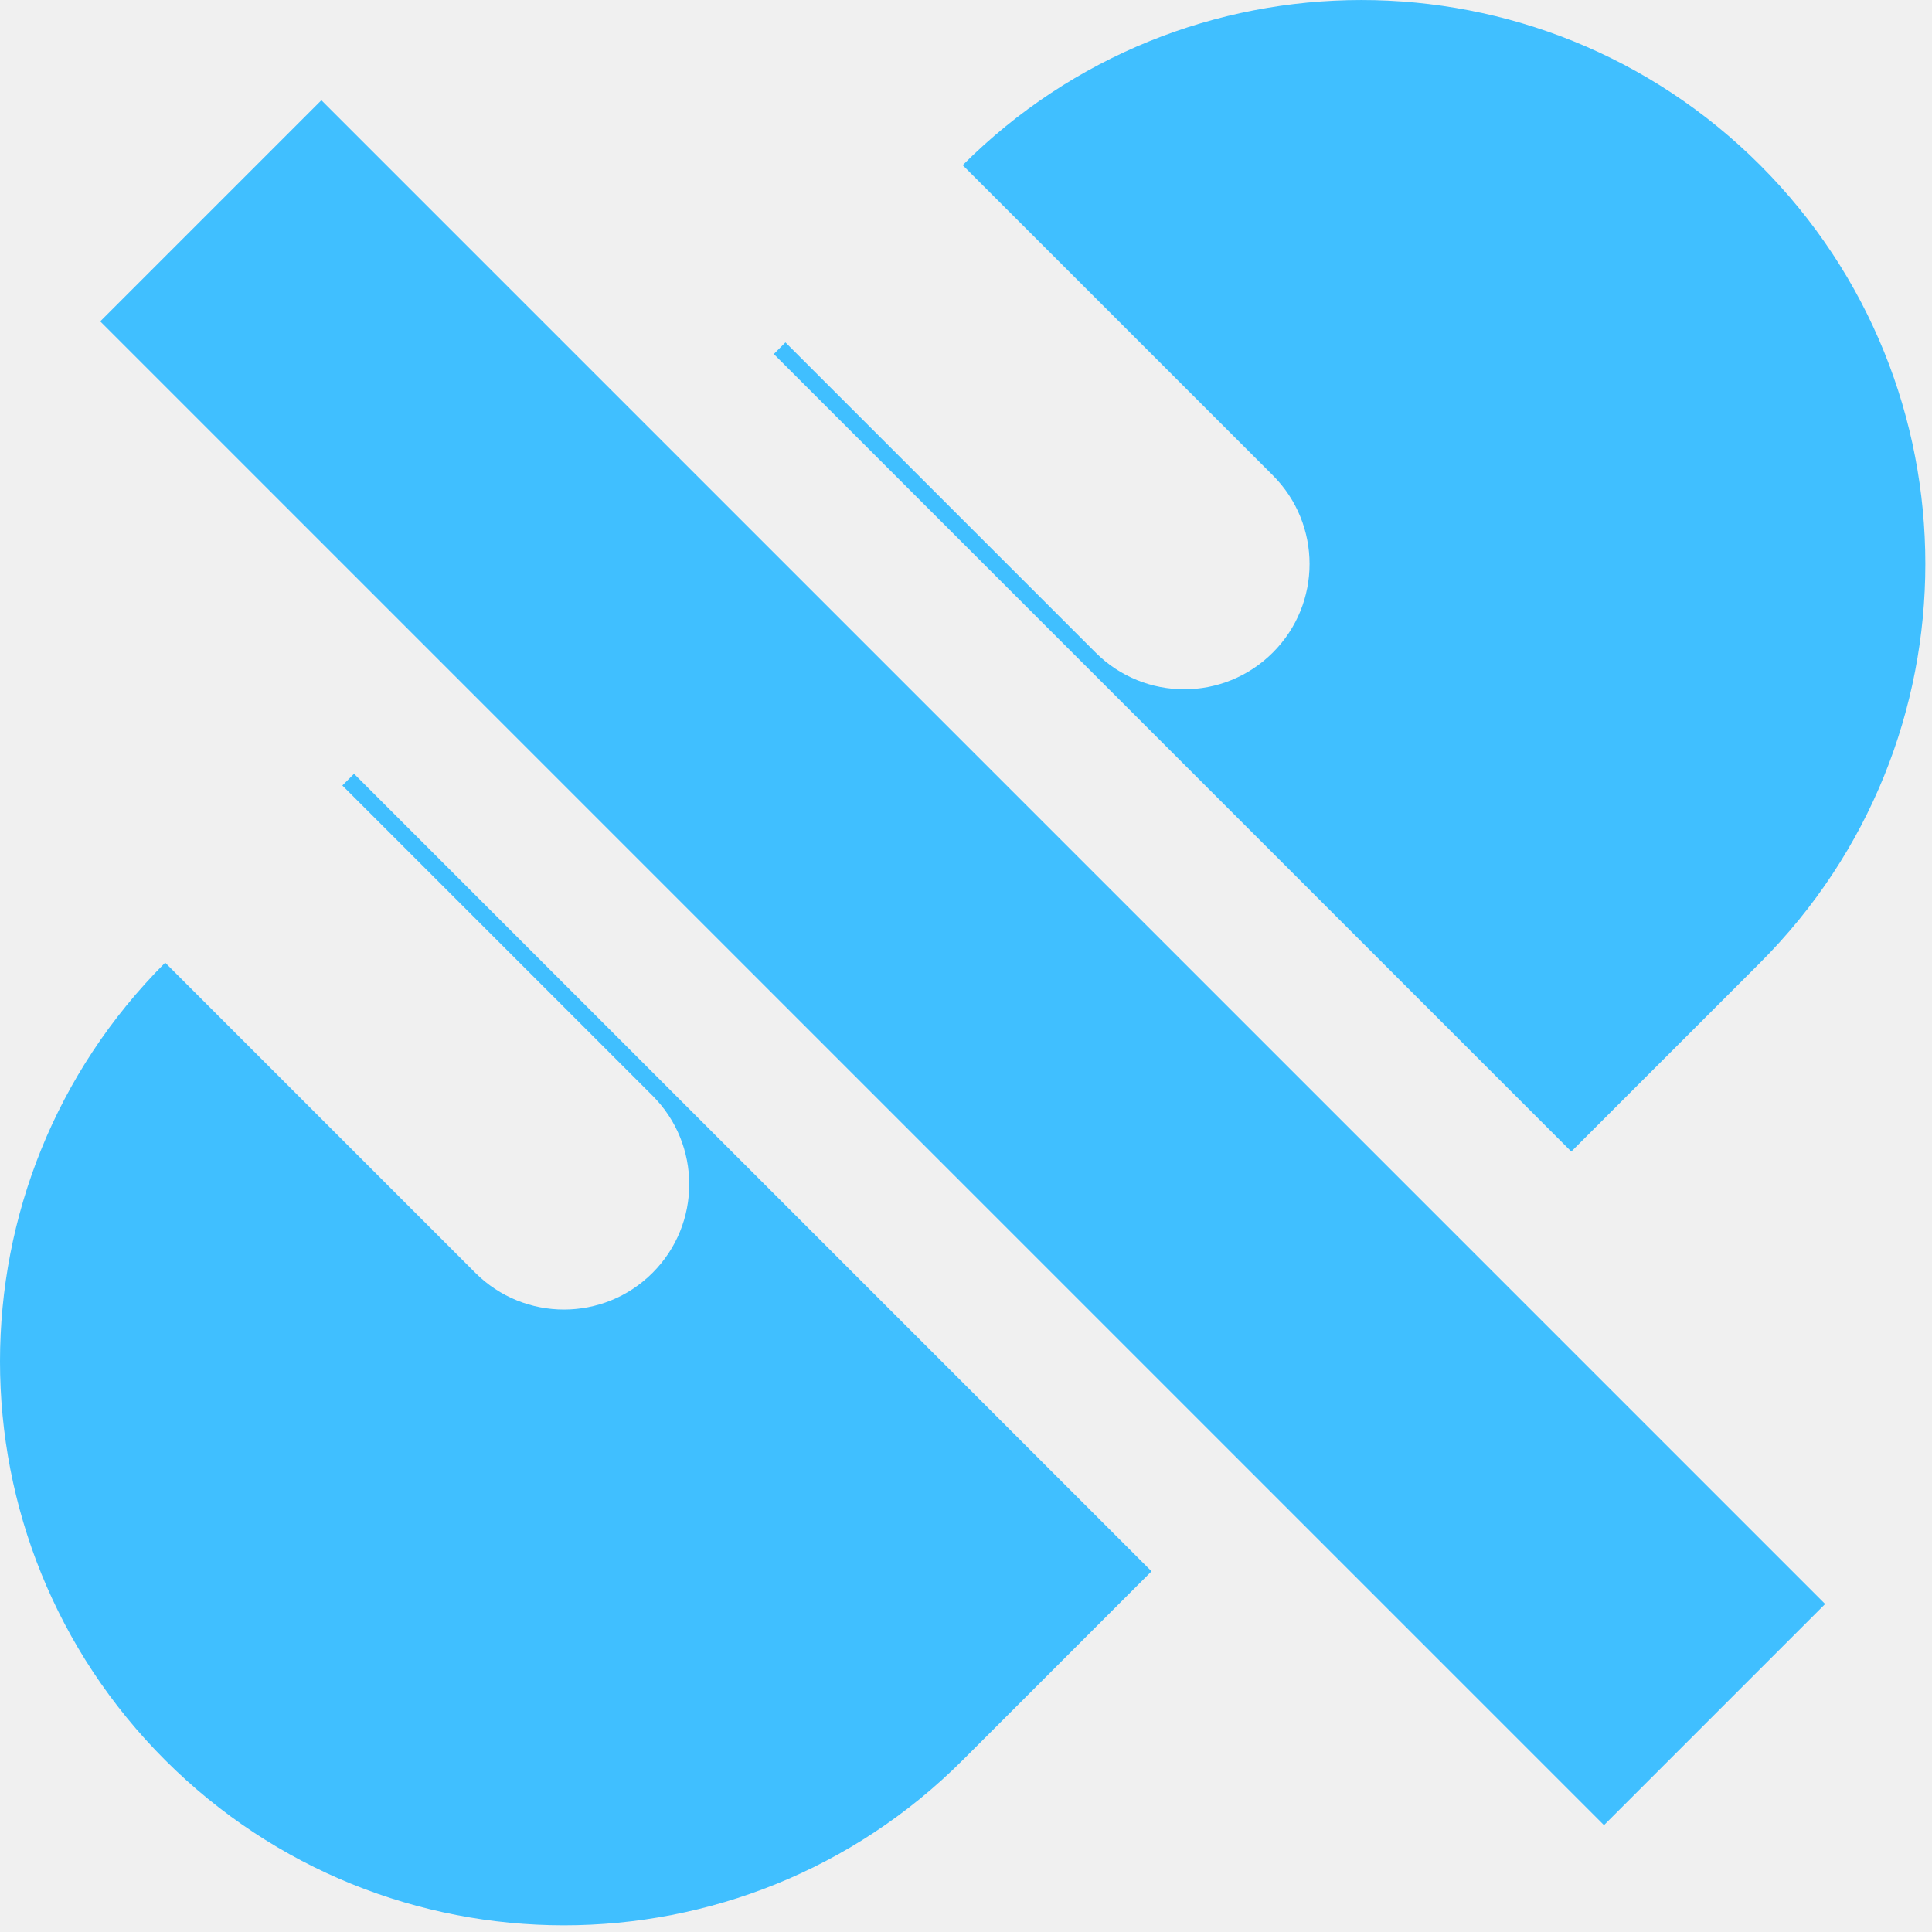
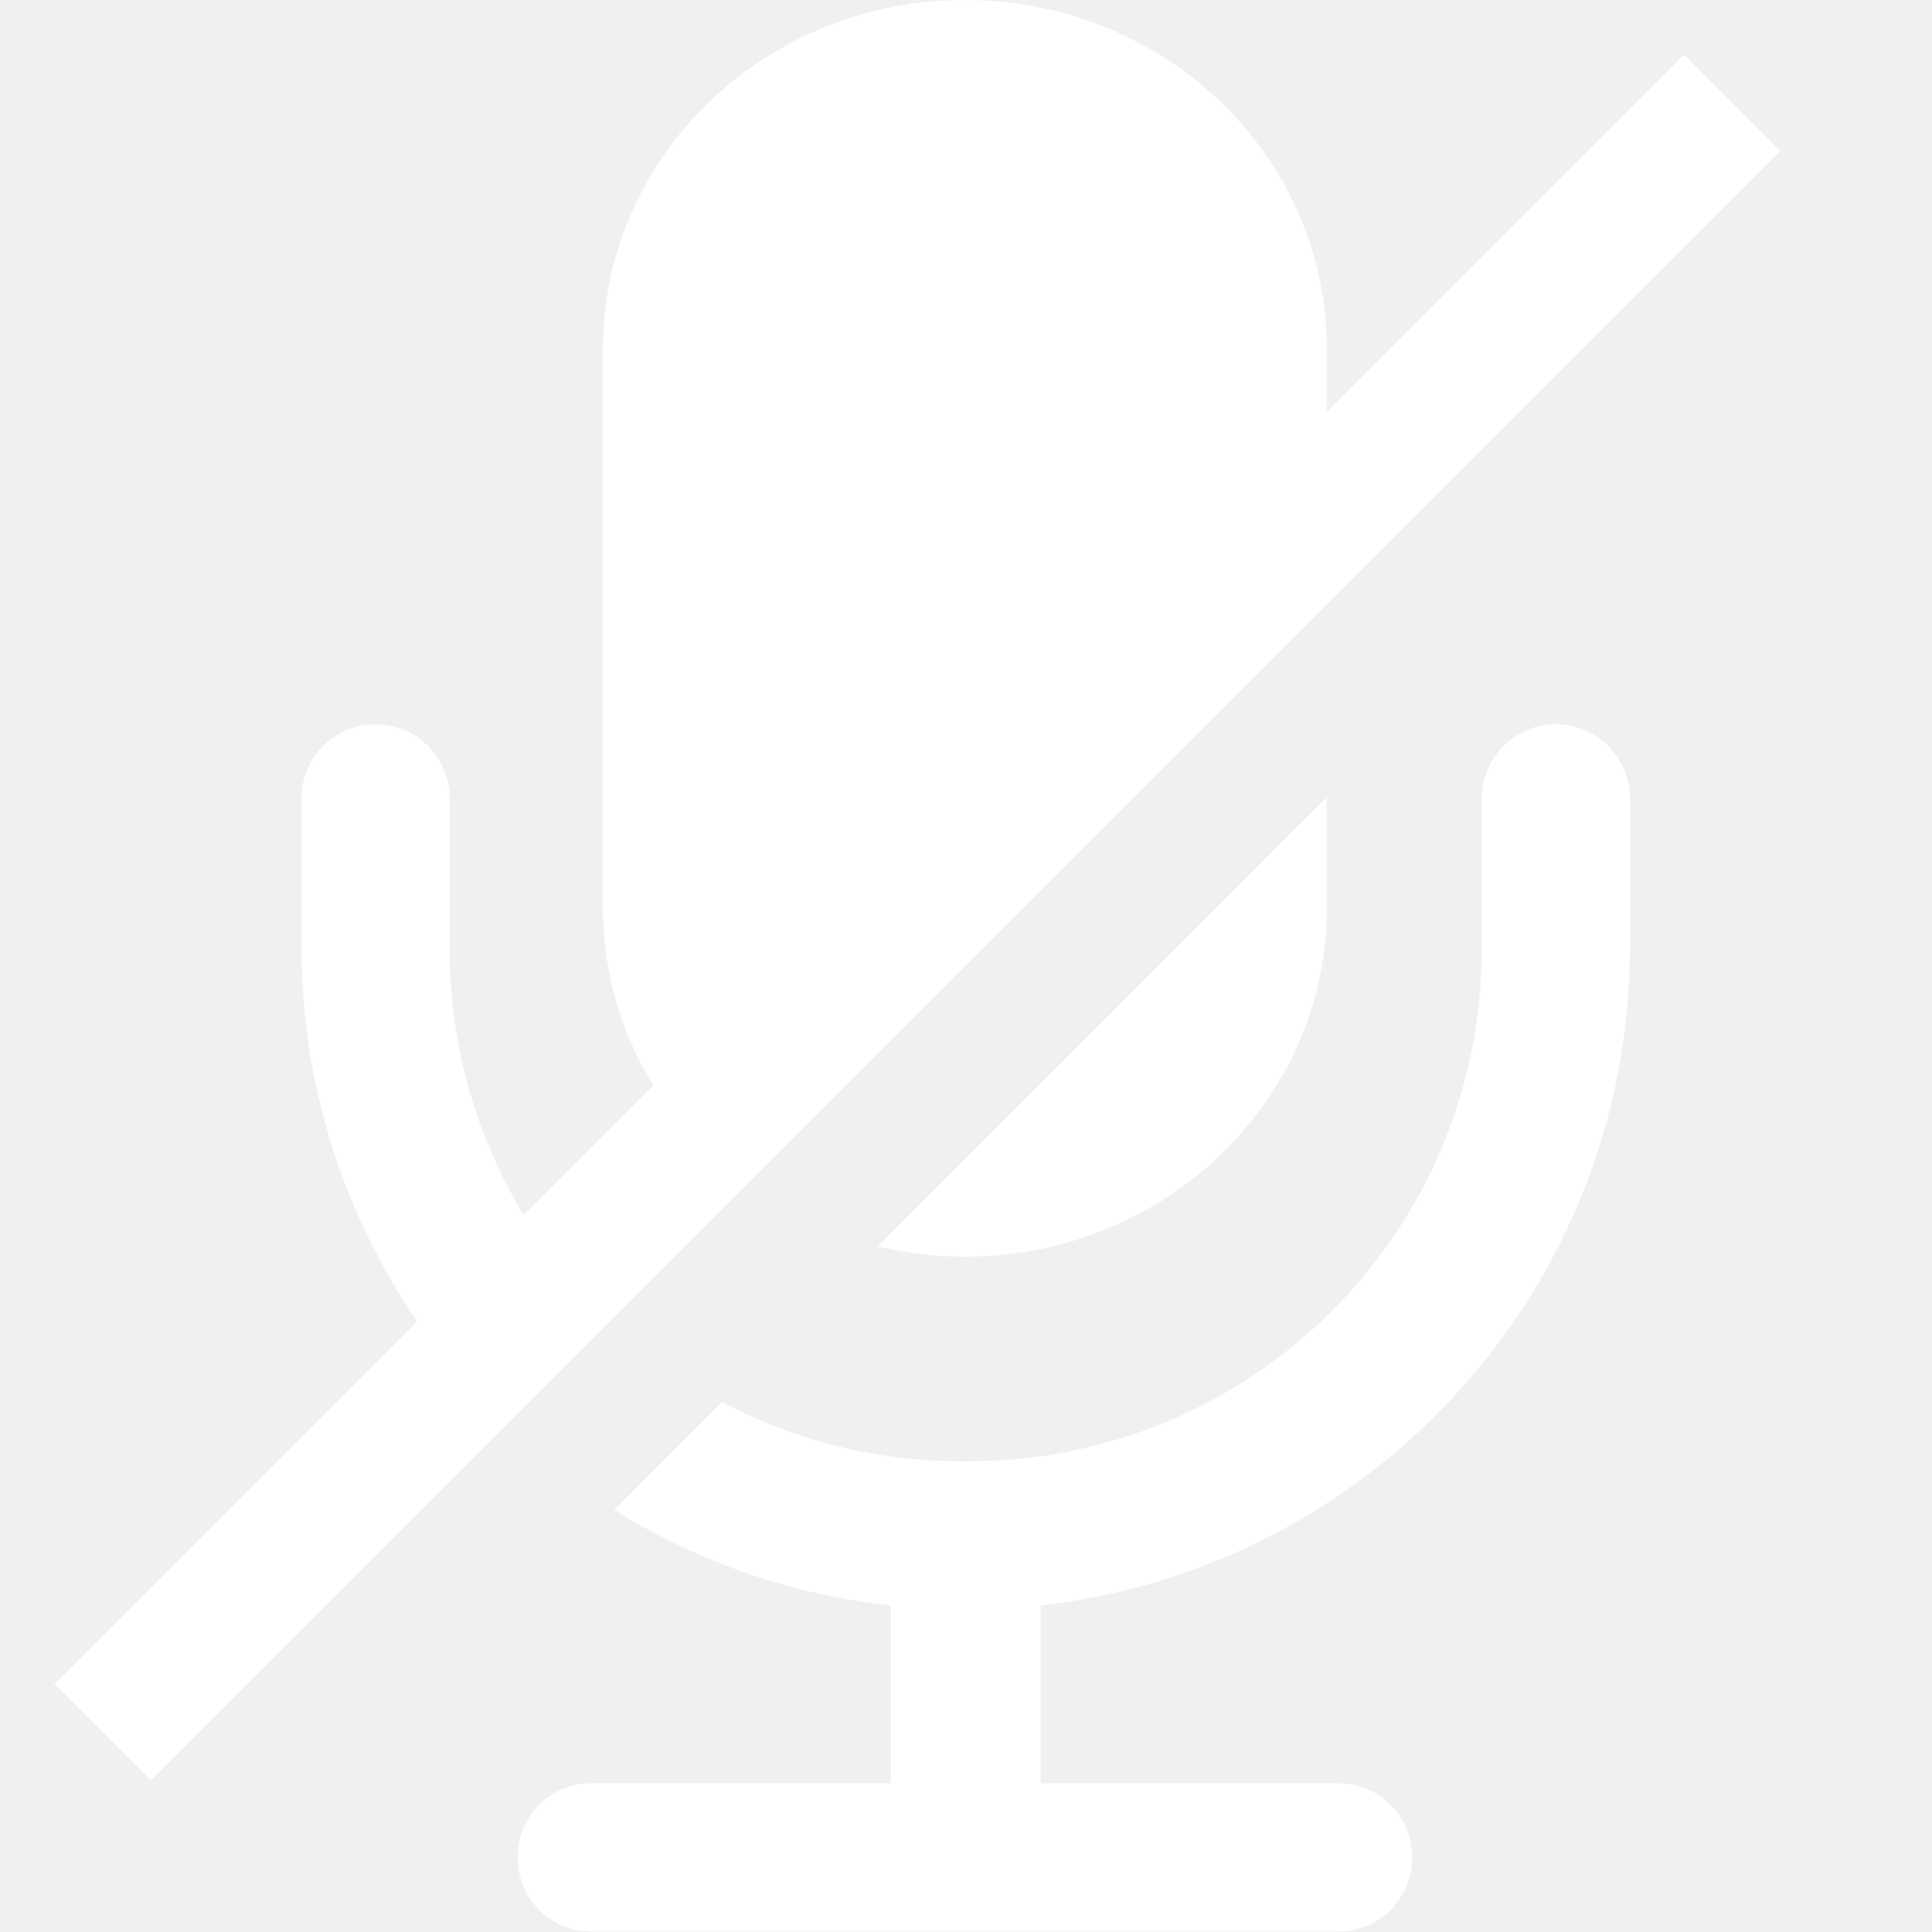
- <svg xmlns="http://www.w3.org/2000/svg" version="1.1" id="Ebene_1" x="0px" y="0px" width="512px" height="512px" viewBox="0 0 512 512" enable-background="new 0 0 512 512" xml:space="preserve">
-   <rect x="213.677" y="-26.672" transform="matrix(-0.7071 0.7071 -0.7071 -0.7071 615.9171 255.1272)" fill="#40BFFF" width="82.886" height="563.592" />
-   <g>
-     <path fill="#40BFFF" d="M290.349,172.935L208.153,90.74l-3.089,3.089l211.344,211.344l50.055-50.055   c58.366-58.366,58.366-152.991,0-211.344c-58.365-58.353-152.991-58.366-211.344,0l82.195,82.195   c12.976,12.976,12.976,34.002,0,46.965C324.338,185.911,303.312,185.911,290.349,172.935z" />
-     <path fill="#40BFFF" d="M93.824,205.068l-3.097,3.097l82.196,82.195c12.975,12.976,12.975,34.002,0,46.965   c-12.964,12.963-33.99,12.963-46.953-0.013l-82.195-82.195c-58.366,58.366-58.366,152.991,0,211.344   c58.366,58.354,152.991,58.366,211.344,0l50.05-50.05L93.824,205.068z" />
+ <svg xmlns="http://www.w3.org/2000/svg" version="1.1" baseProfile="tiny" id="Ebene_1" x="0px" y="0px" width="1133.86px" height="1133.86px" viewBox="0 0 1133.86 1133.86" xml:space="preserve">
+   <rect x="0" y="0" display="none" fill="#666666" width="1134" height="1134" />
+   <g id="original" display="none">
+     <path display="inline" fill="#FFFFFF" d="M779,533.142c0,113.044-95.085,204.685-212.5,204.685l0,0   c-117.415,0-212.5-91.641-212.5-204.685V204.685C354,91.641,449.085,0,566.5,0l0,0C683.915,0,779,91.641,779,204.685V533.142z" />
+     <path display="inline" fill="#FFFFFF" d="M870,556.962C870,723.694,735.032,858,568.244,858h-3.335   C398.121,858,264,723.694,264,556.962v-88.399c0-23.95-19.542-43.366-43.5-43.366S177,444.612,177,468.563v87.217   c0,200.722,151.025,365.491,346,386.867V1047H347.017c-23.758,0-43.017,19.259-43.017,43.017v0.967   c0,23.757,19.259,43.017,43.017,43.017h438.967c23.758,0,43.017-19.259,43.017-43.017v-0.967c0-23.757-19.259-43.017-43.017-43.017   H611V942.556c194.672-21.753,346-186.341,346-386.777v-87.217c0-23.95-19.542-43.366-43.5-43.366S870,444.612,870,468.563V556.962z   " />
+     <g id="_x2F_" display="inline">
+       <line fill="none" stroke="#000000" stroke-width="80" stroke-miterlimit="10" x1="1073.561" y1="116.868" x2="116.867" y2="1073.559" />
+       <line fill="none" stroke="#000000" stroke-width="80" stroke-miterlimit="10" x1="60.299" y1="1016.991" x2="1016.992" y2="60.299" />
+     </g>
+   </g>
+   <g id="final">
+     <path fill="#FFFFFF" d="M343.43,790.428l701.846-701.845l-56.568-56.568L779,241.723v-37.038C779,91.641,683.915,0,566.5,0   S354,91.641,354,204.685v328.457c0,38.008,10.767,73.583,29.501,104.079l-76.049,76.049C279.869,667.757,264,614.282,264,556.962   v-88.399c0-23.95-19.542-43.366-43.5-43.366S177,444.612,177,468.563v87.217c0,81.729,25.051,157.487,67.904,220.037   L32.015,988.706l56.568,56.568l208.258-208.257l0,0L343.43,790.428z" />
+     <path fill="#FFFFFF" d="M913.5,425.196c-23.958,0-43.5,19.416-43.5,43.367v88.399C870,723.694,735.032,858,568.244,858h-3.335   c-51.056,0-99.039-12.603-141.063-34.851l-63.327,63.327c48.11,29.938,103.261,49.679,162.481,56.171V1047H347.017   c-23.758,0-43.017,19.259-43.017,43.017v0.967c0,23.757,19.259,43.017,43.017,43.017h438.967c23.758,0,43.017-19.259,43.017-43.017   v-0.967c0-23.757-19.259-43.017-43.017-43.017H611V942.556c194.672-21.753,346-186.341,346-386.777v-87.217   C957,444.612,937.458,425.196,913.5,425.196z" />
+     <path fill="#FFFFFF" d="M779,533.142v-65.146L515.187,731.809c16.433,3.923,33.617,6.018,51.313,6.018   C683.915,737.827,779,646.186,779,533.142z" />
  </g>
</svg>
